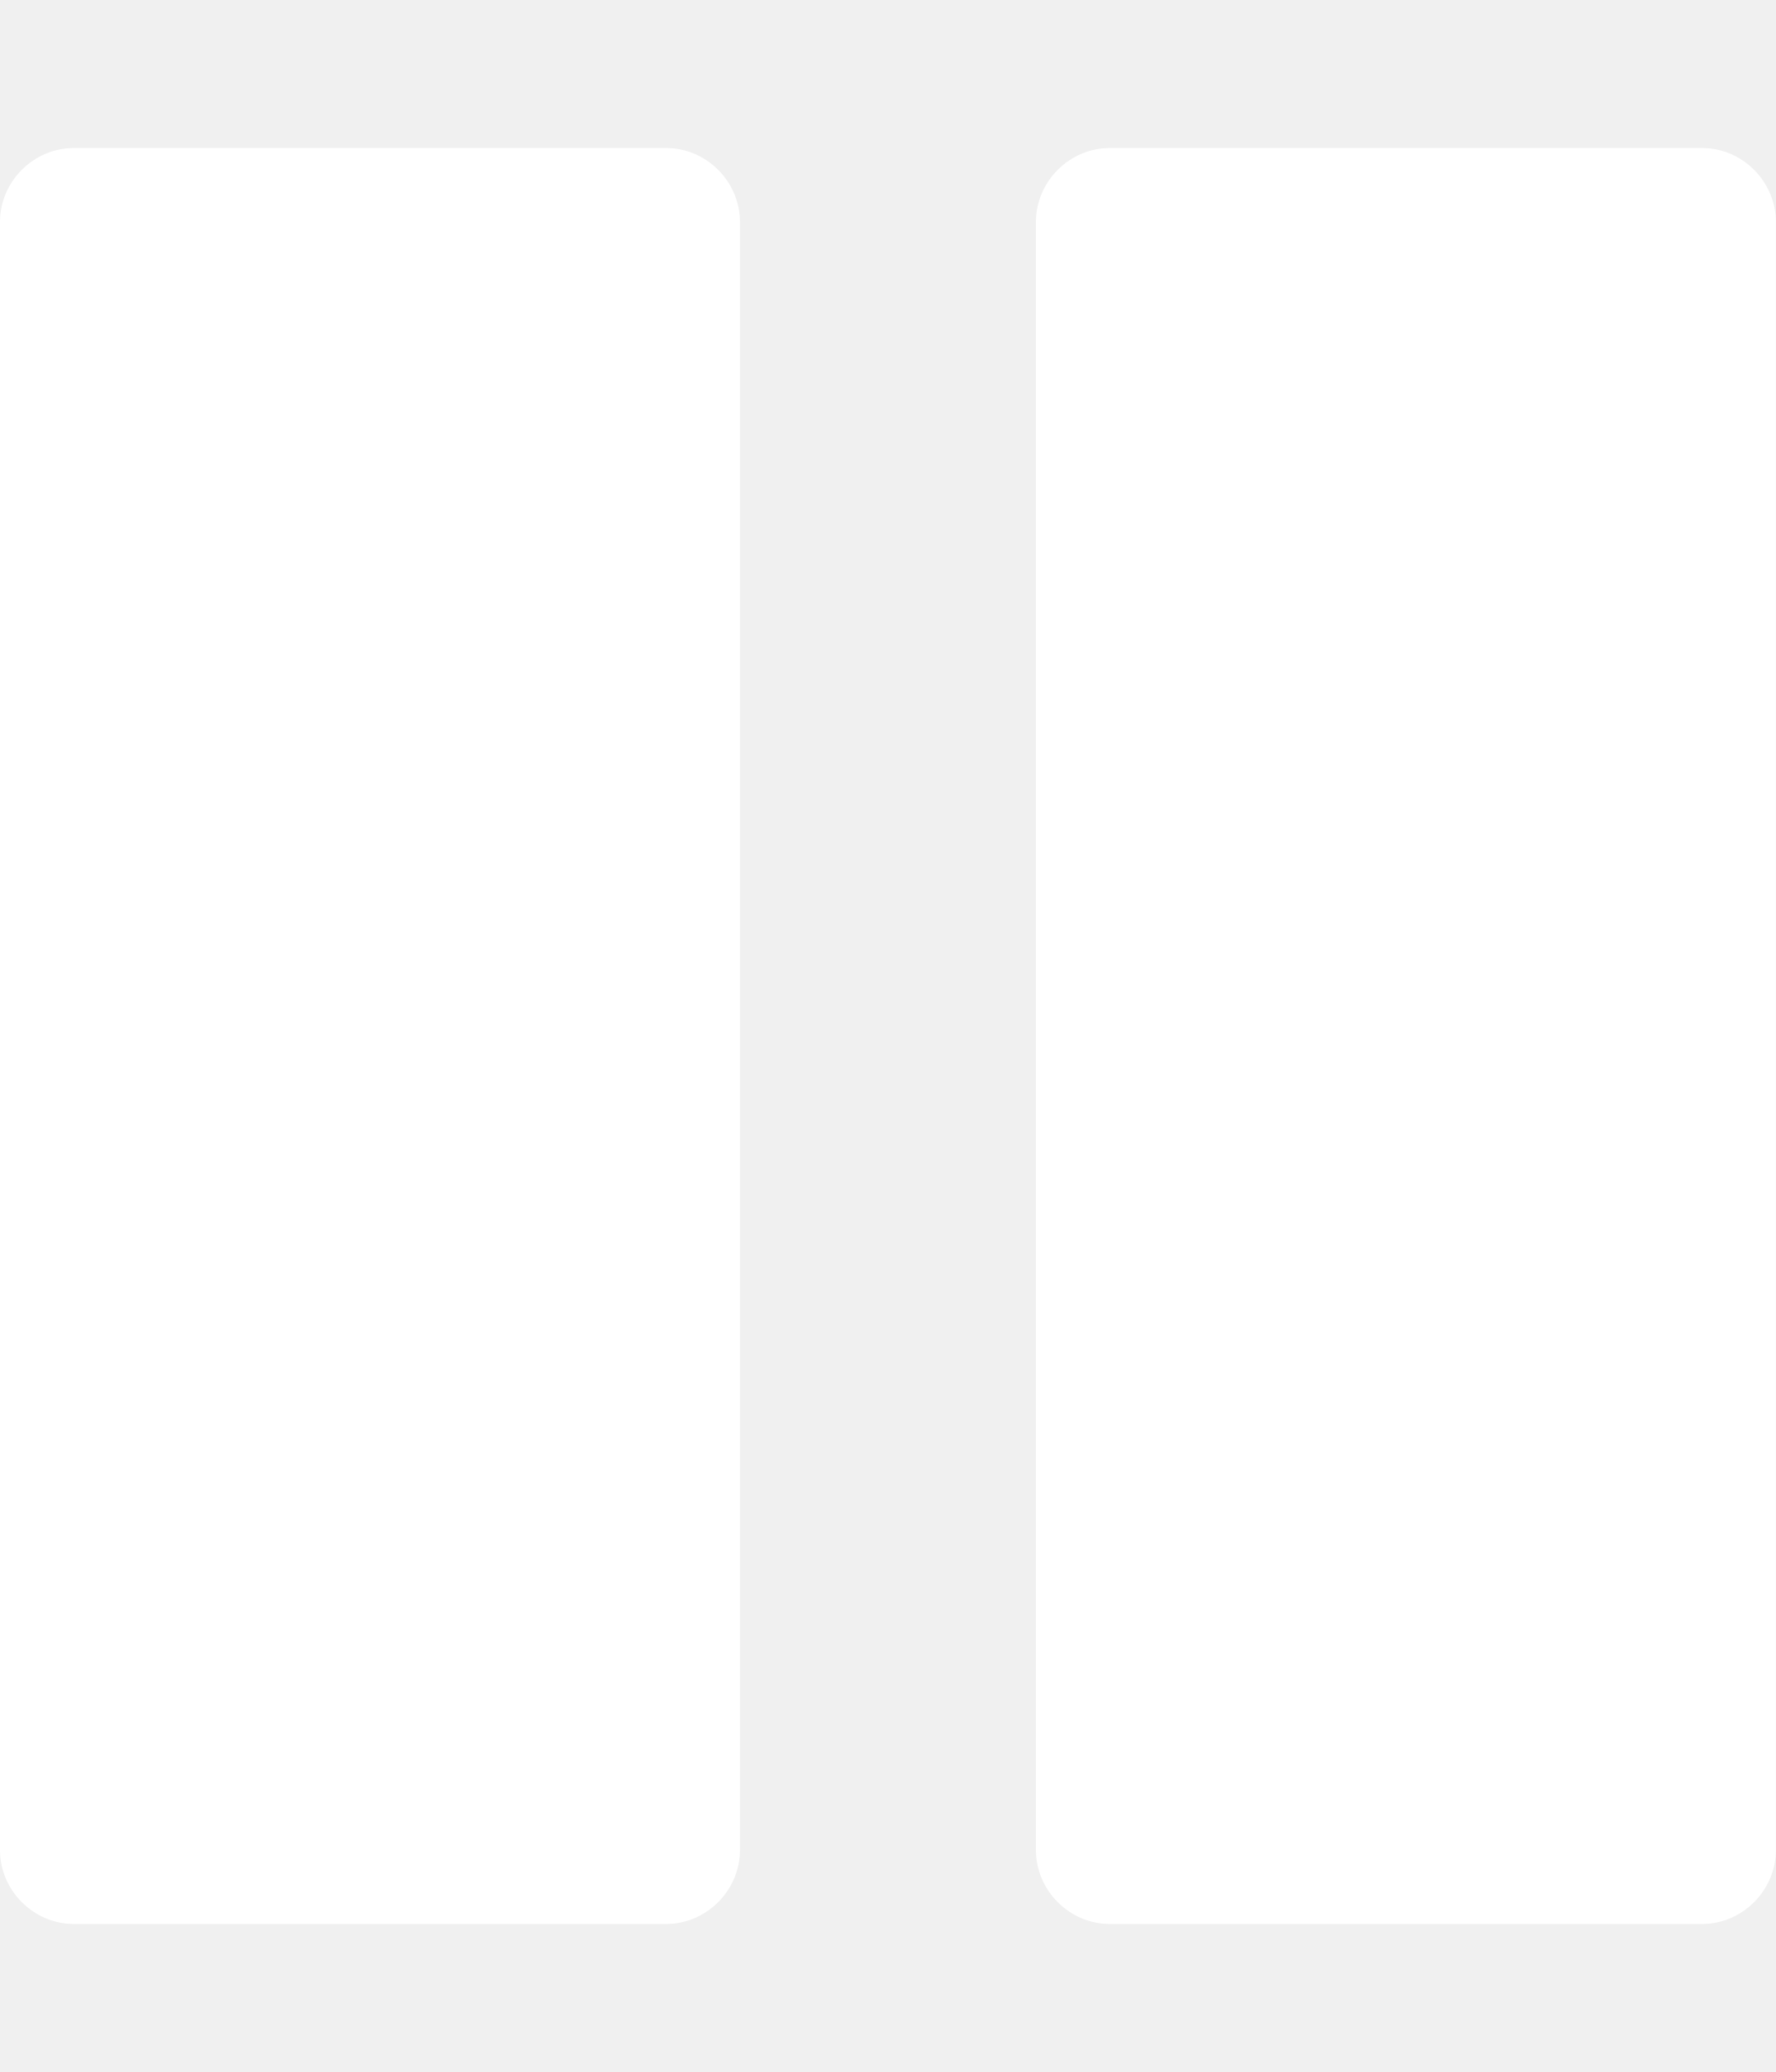
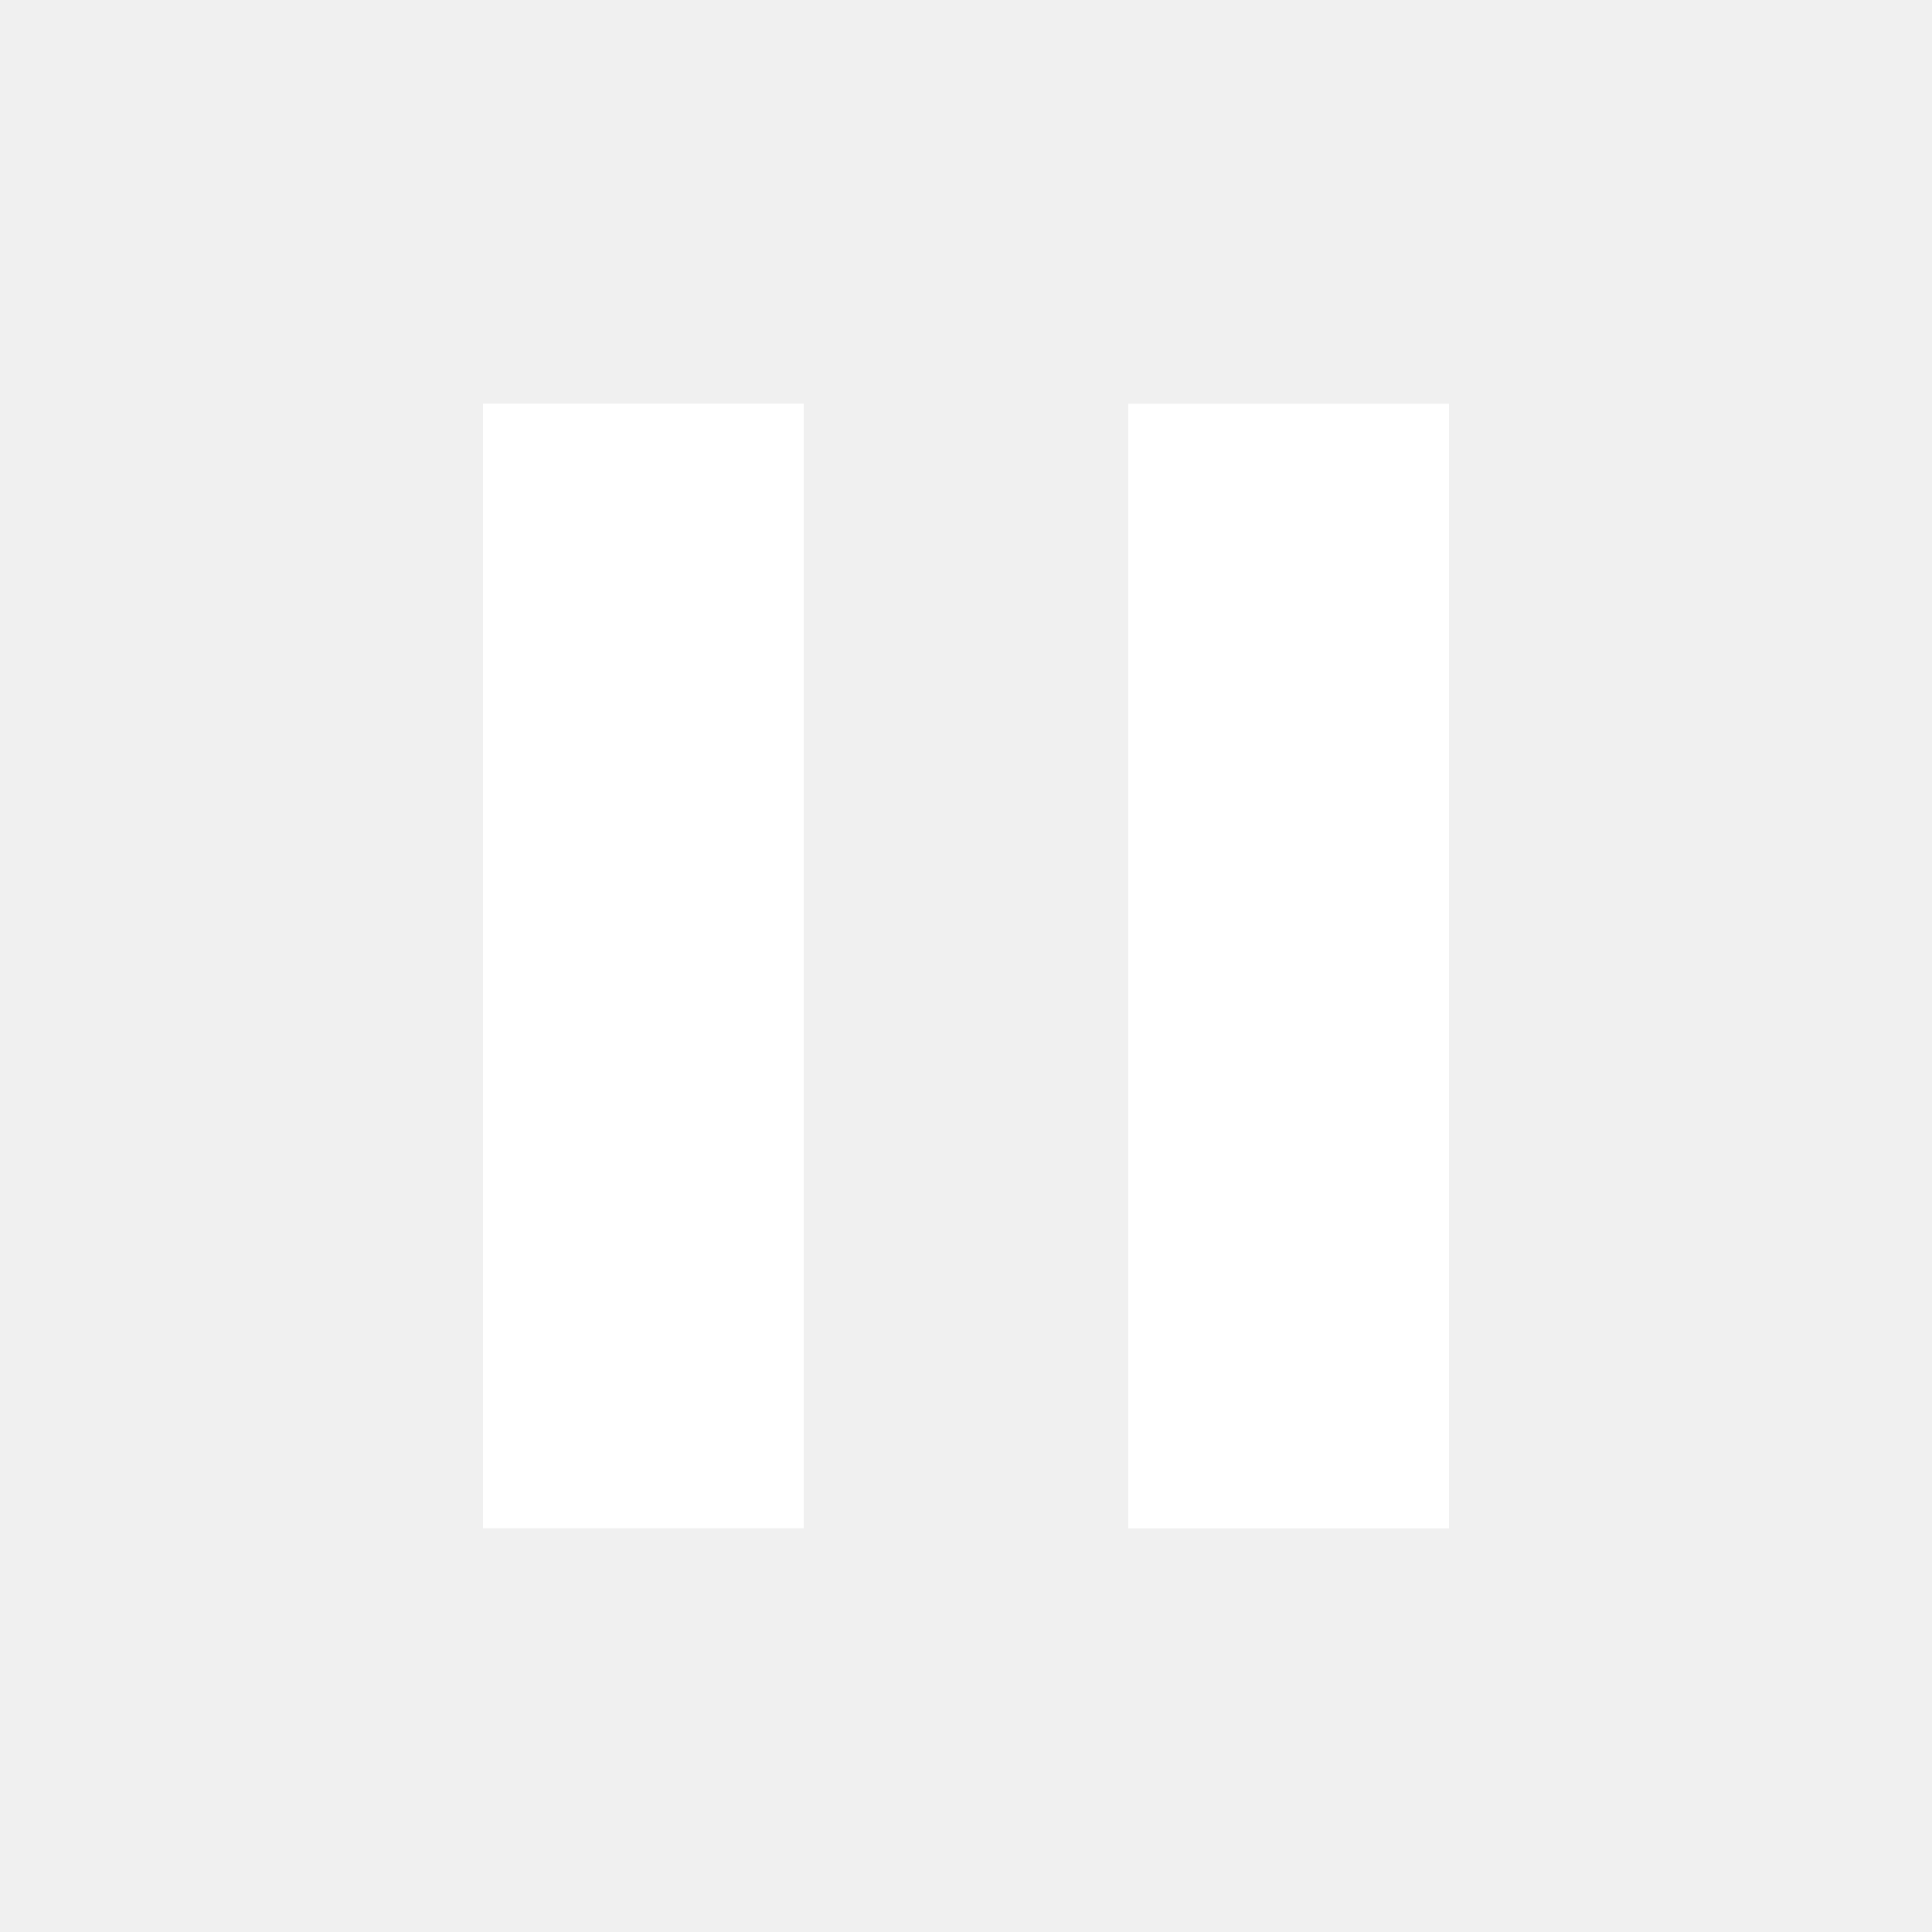
- <svg xmlns="http://www.w3.org/2000/svg" version="1.1" width="24" height="28" viewBox="0 0 24 28">
-   <path fill="#fff" d="M24 3v22c0 0.547-0.453 1-1 1h-8c-0.547 0-1-0.453-1-1v-22c0-0.547 0.453-1 1-1h8c0.547 0 1 0.453 1 1zM10 3v22c0 0.547-0.453 1-1 1h-8c-0.547 0-1-0.453-1-1v-22c0-0.547 0.453-1 1-1h8c0.547 0 1 0.453 1 1z" />
+ <svg xmlns="http://www.w3.org/2000/svg" version="1.1" width="24" height="24" viewBox="0 0 24 24">
+   <path fill="#fff" d="M14.016 5.016h3.984v13.969h-3.984v-13.969zM6 18.984v-13.969h3.984v13.969h-3.984z" />
</svg>
